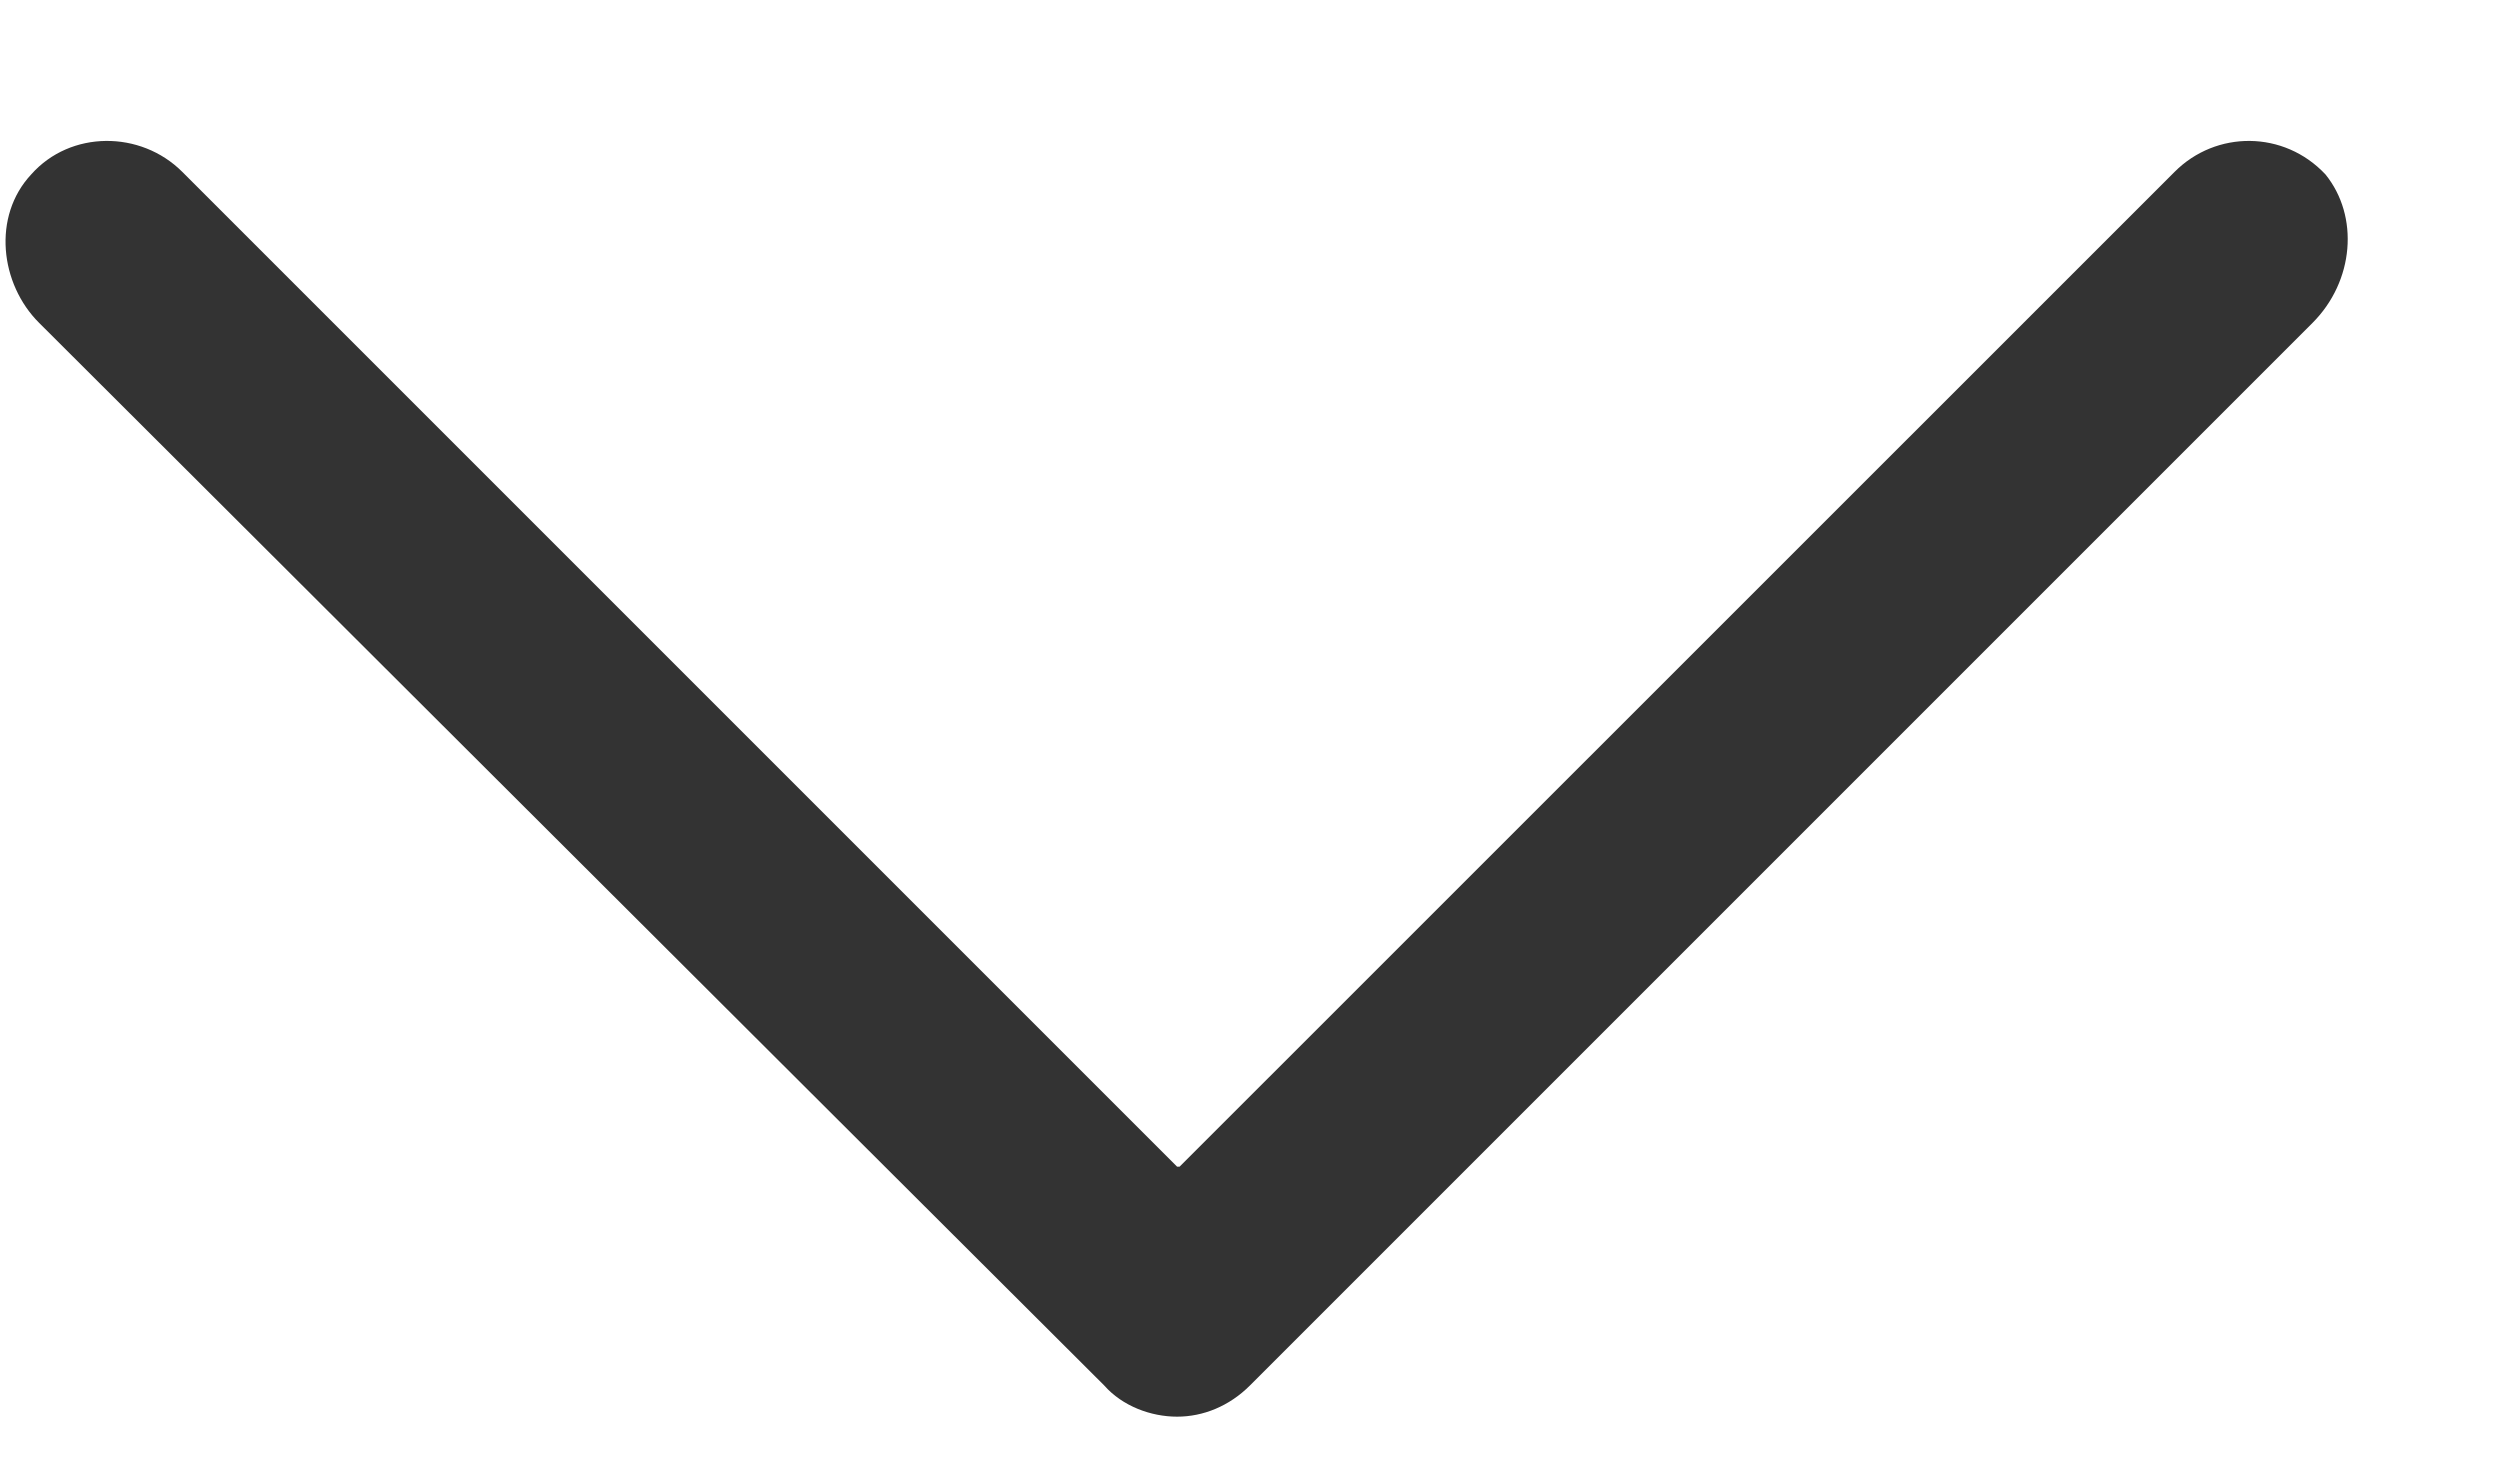
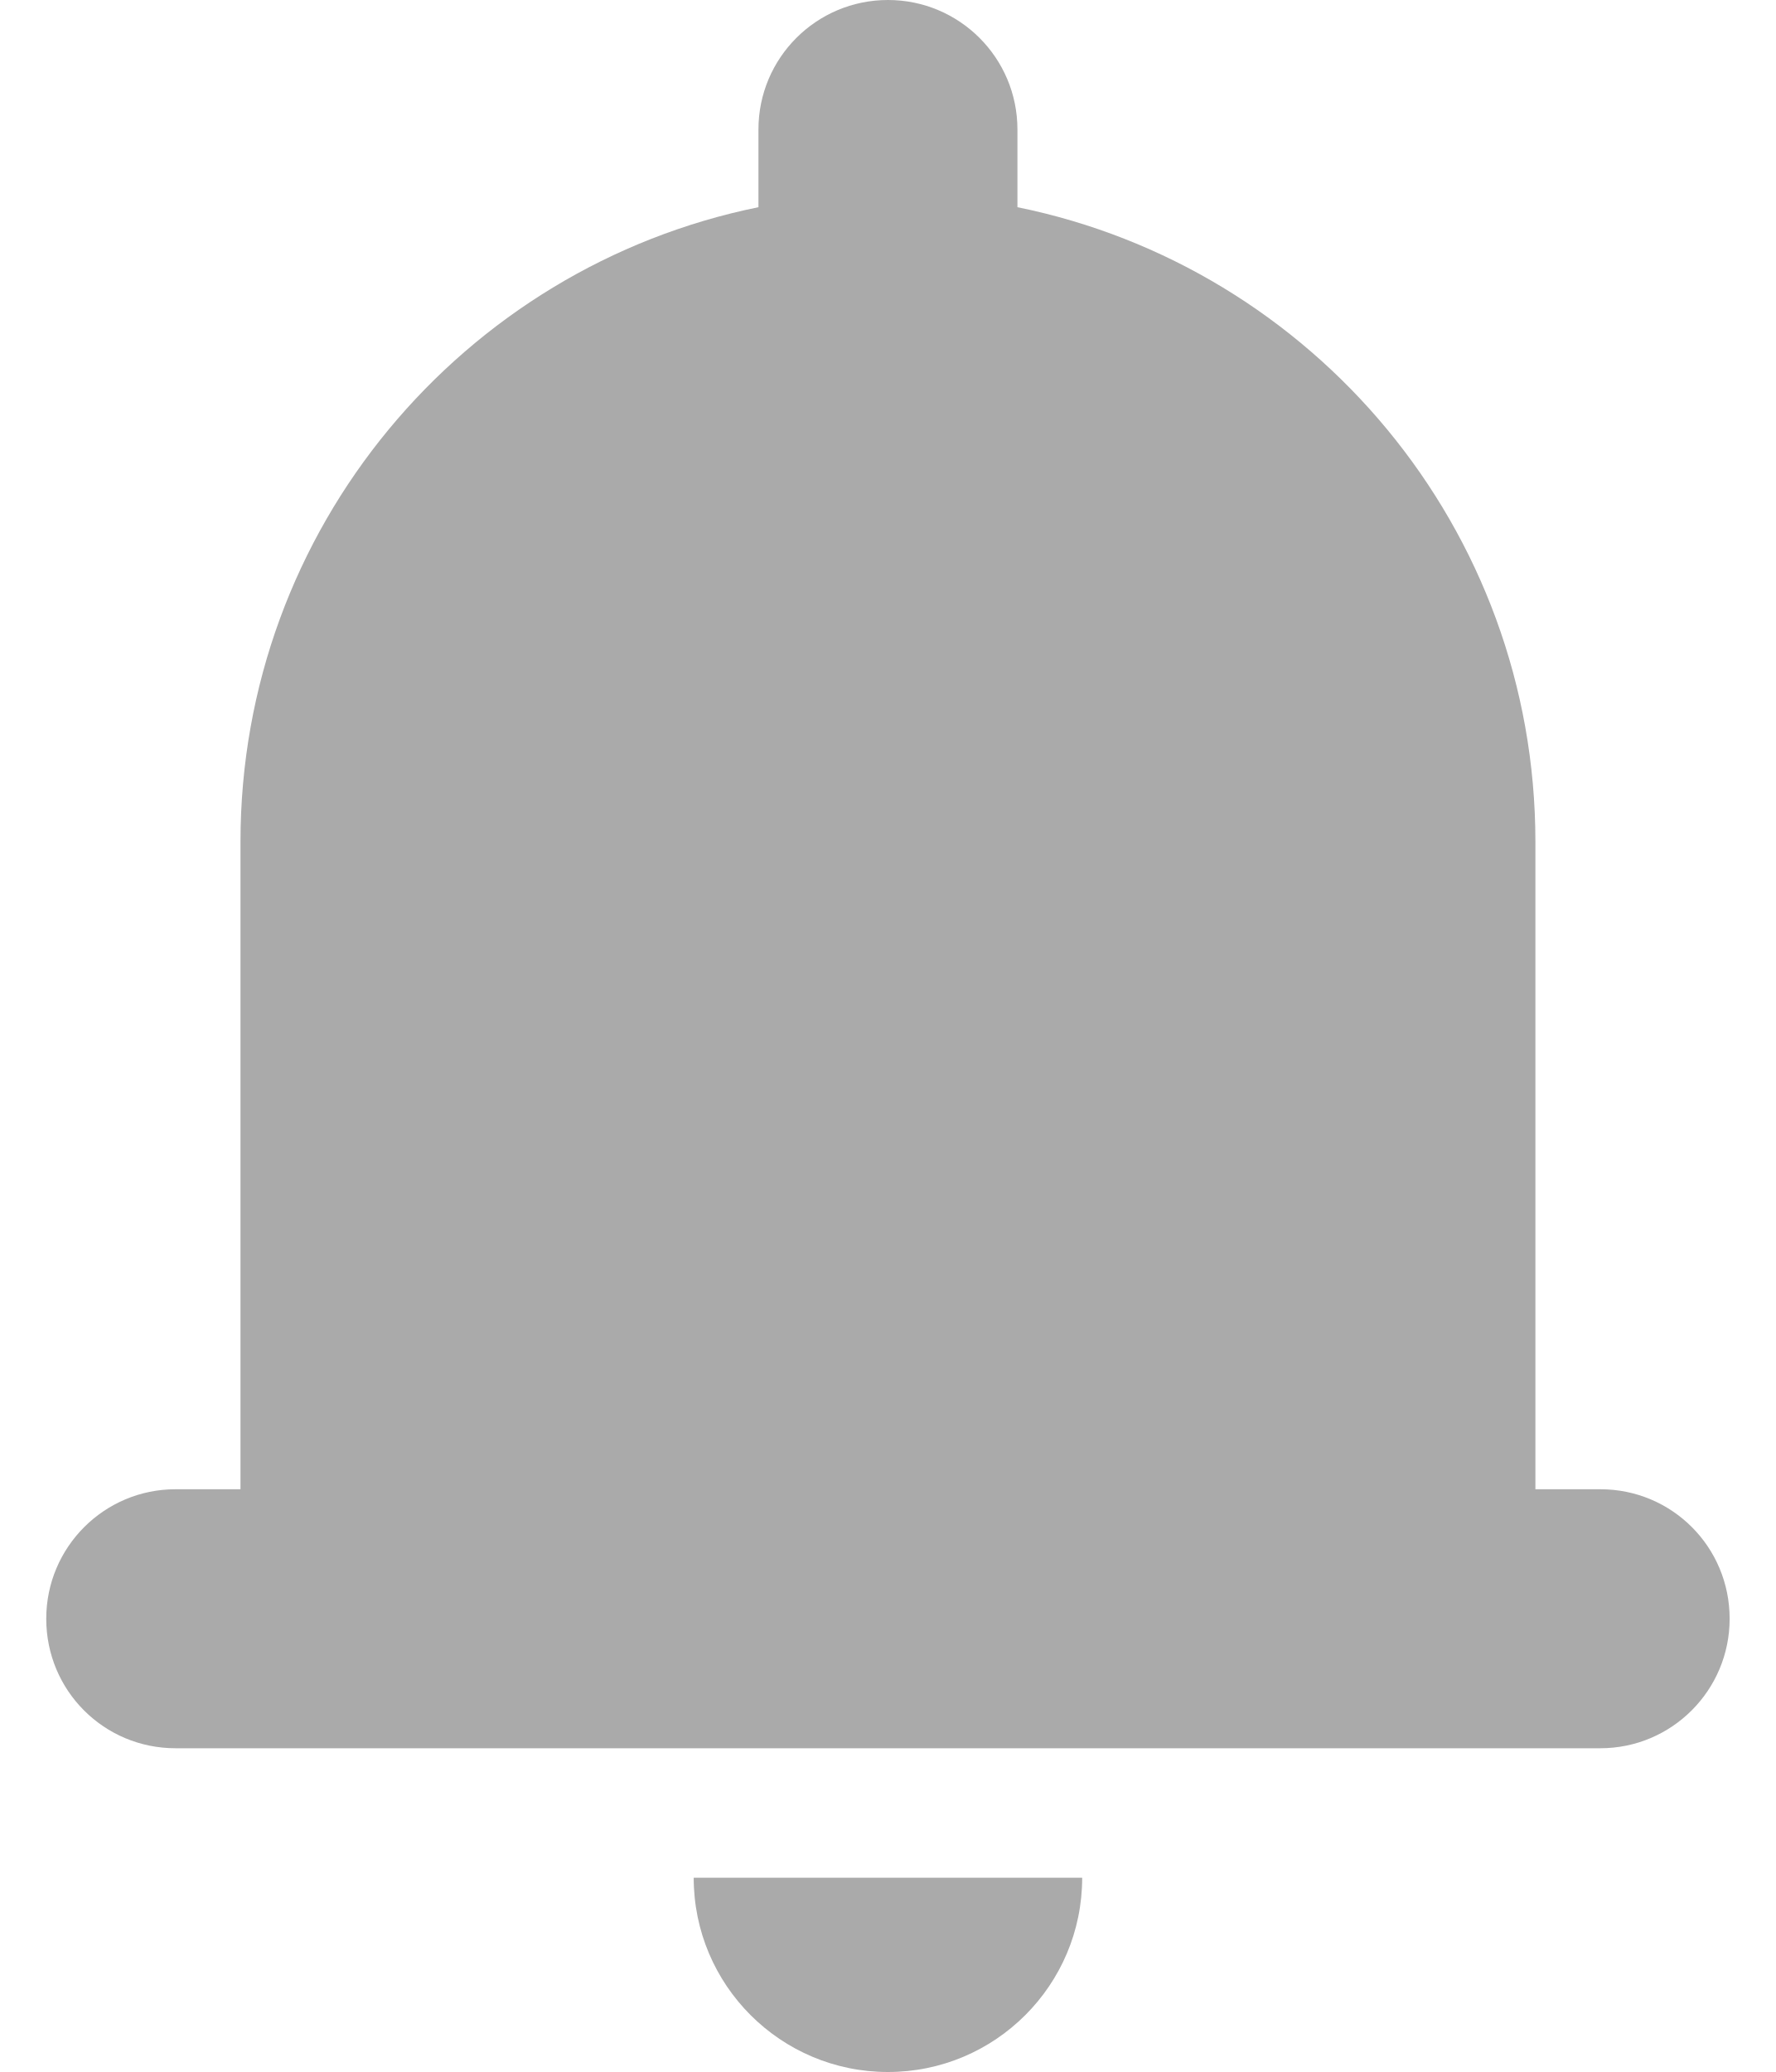
- <svg xmlns="http://www.w3.org/2000/svg" version="1.1" width="12px" height="7px">
-   <g transform="matrix(1 0 0 1 -1269 -97 )">
-     <path d="M 11.162 0.837  C 11.325 1.038  11.3 1.35  11.1 1.55  L 6 6.65  C 5.9 6.75  5.775 6.8  5.65 6.8  C 5.525 6.8  5.388 6.75  5.3 6.65  L 0.188 1.55  C 0 1.363  -0.038 1.038  0.15 0.837  C 0.338 0.625  0.675 0.625  0.875 0.825  L 5.65 5.6  C 5.65 5.6  5.65 5.6  5.662 5.6  L 10.438 0.825  C 10.637 0.625  10.963 0.625  11.162 0.837  Z " fill-rule="nonzero" fill="#333333" stroke="none" transform="matrix(1 0 0 1 1269 97 )" />
+ <svg xmlns="http://www.w3.org/2000/svg" version="1.1" width="24px" height="28px">
+   <g transform="matrix(1 0 0 1 -1247 -16 )">
+     <path d="M 2.372 20.125  L 3.25 20.125  L 3.25 11.375  C 3.25 7.142  6.256 3.611  10.25 2.8  L 10.25 1.75  C 10.25 0.783  11.033 0  12 0  C 12.967 0  13.75 0.783  13.75 1.75  L 13.75 2.8  C 17.744 3.611  20.75 7.142  20.75 11.375  L 20.75 20.125  L 21.628 20.125  C 22.593 20.125  23.375 20.902  23.375 21.875  C 23.375 22.842  22.592 23.625  21.628 23.625  L 2.372 23.625  C 1.407 23.625  0.625 22.848  0.625 21.875  C 0.625 20.908  1.408 20.125  2.372 20.125  Z M 9.375 25.375  L 14.625 25.375  C 14.625 26.825  13.45 28  12 28  C 10.55 28  9.375 26.825  9.375 25.375  Z " fill-rule="nonzero" fill="#aaaaaa" stroke="none" transform="matrix(1 0 0 1 1247 16 )" />
  </g>
</svg>
